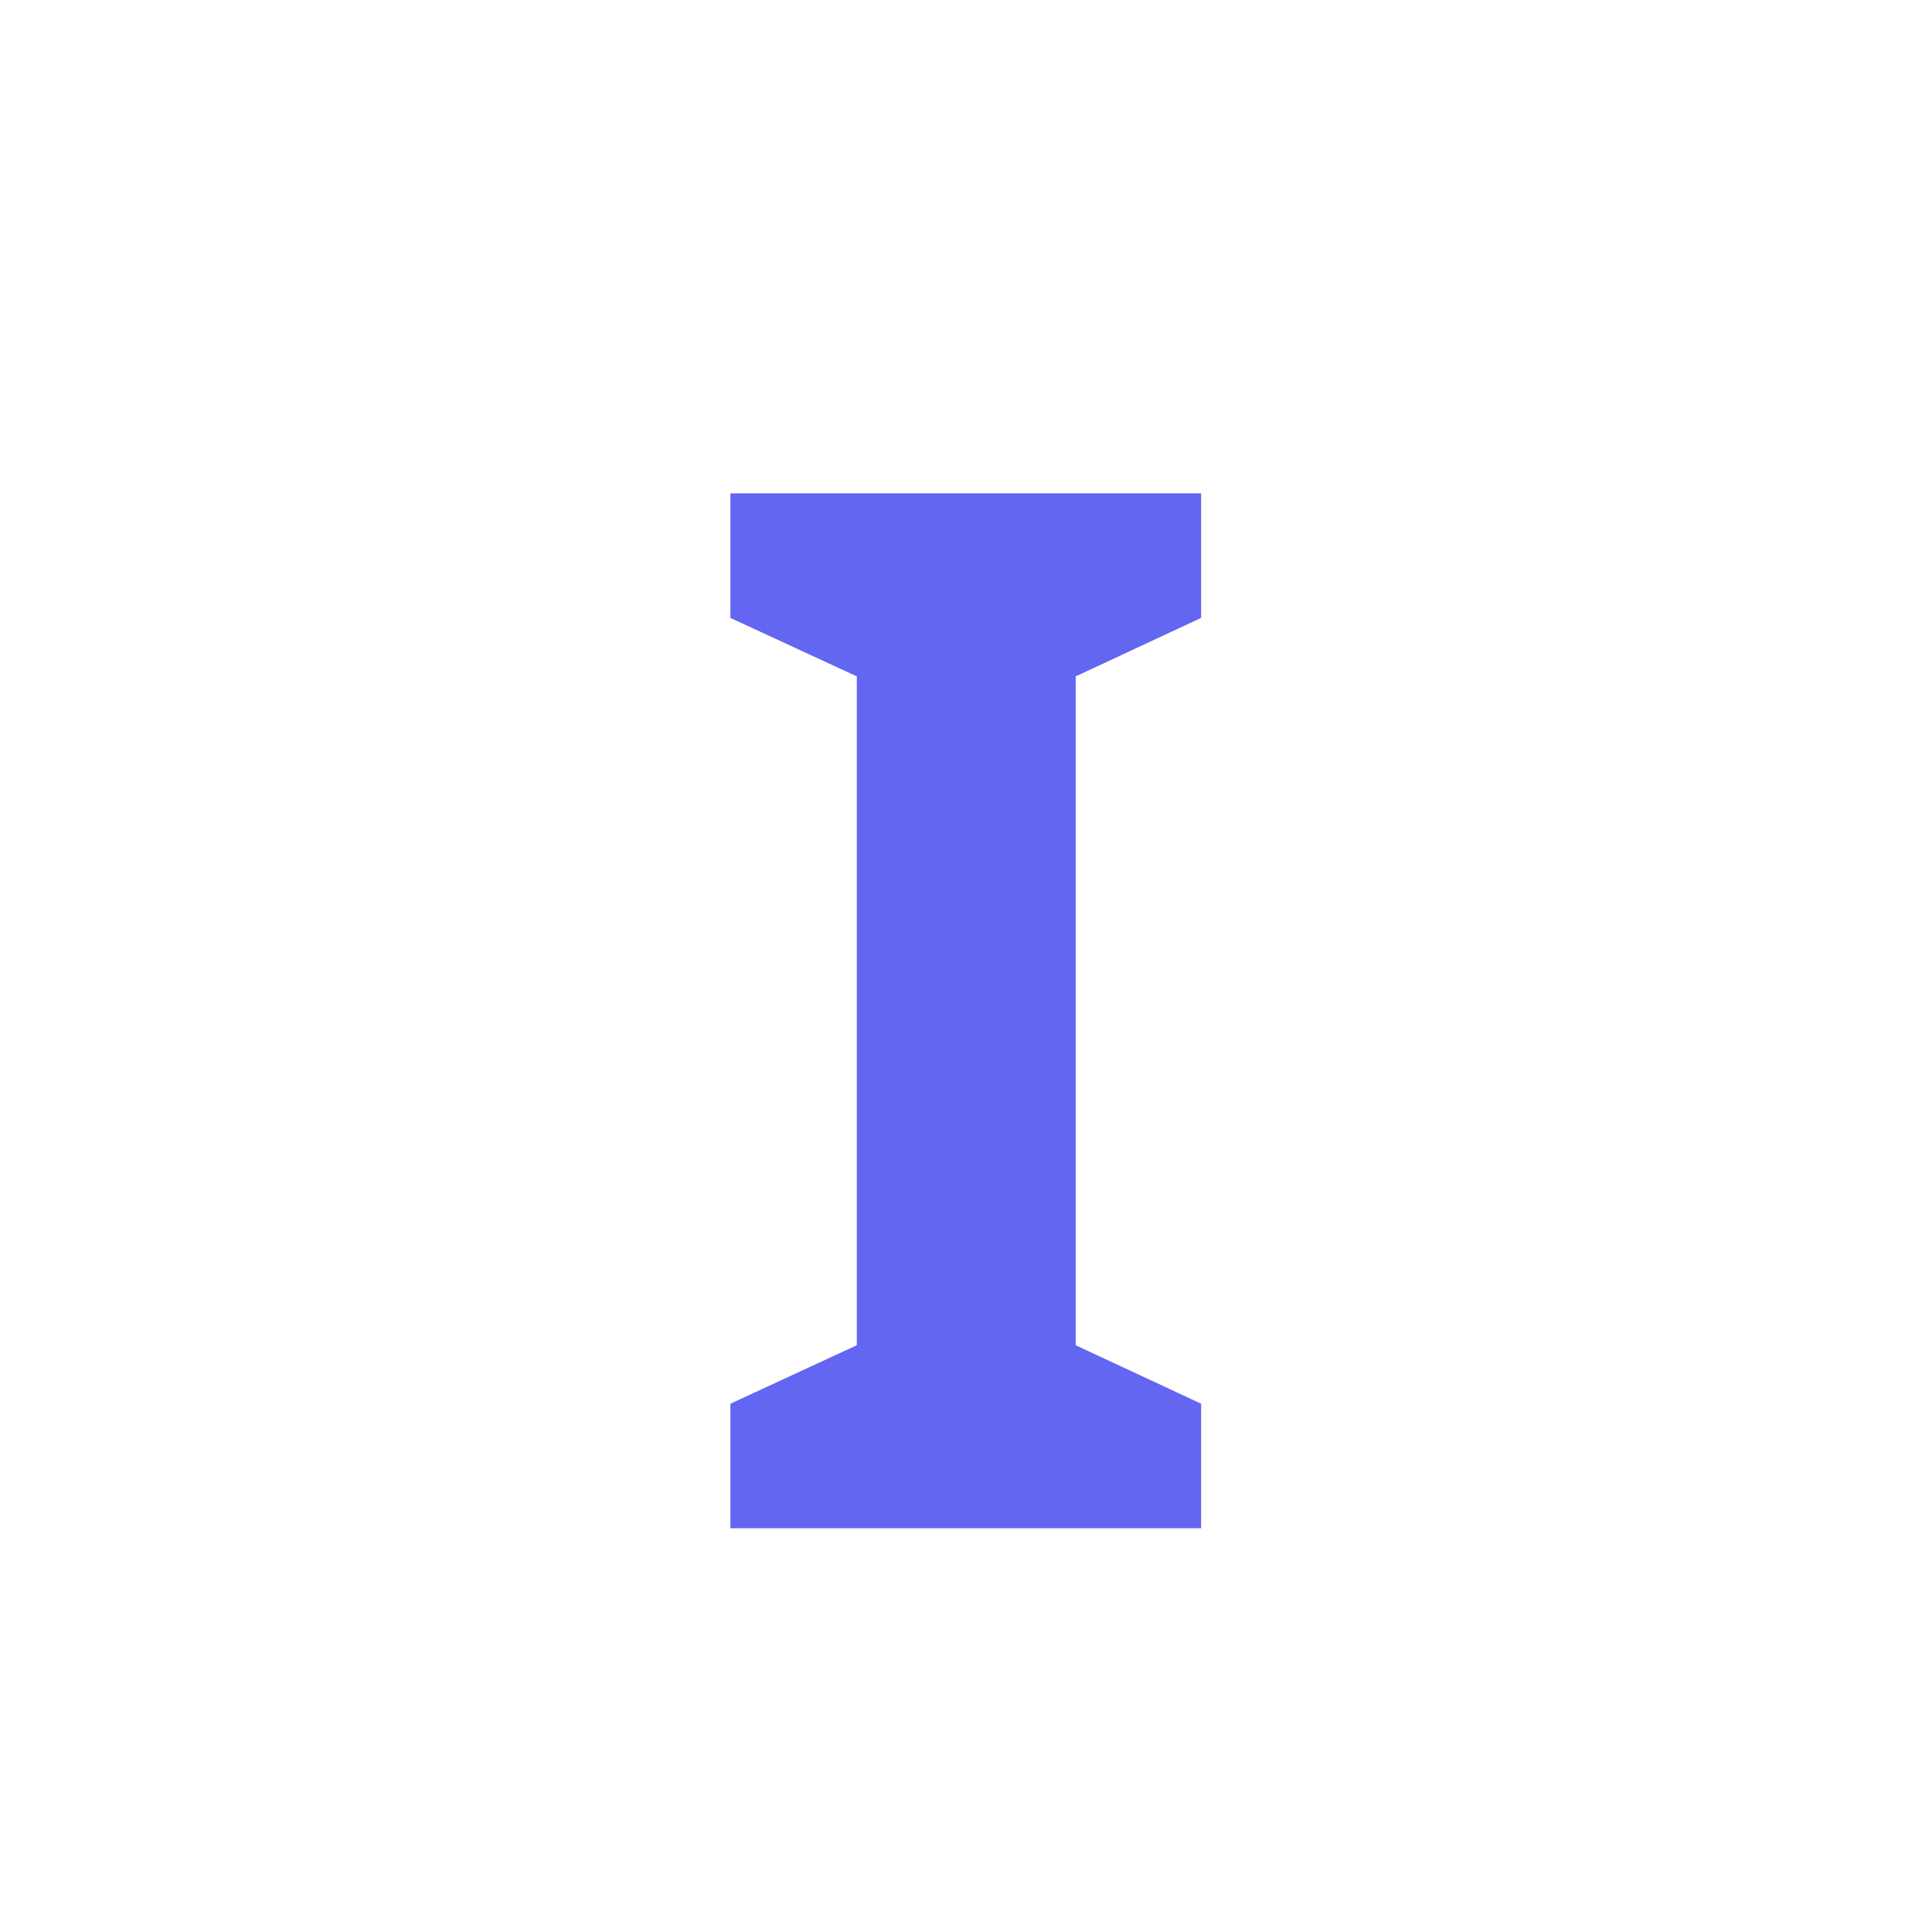
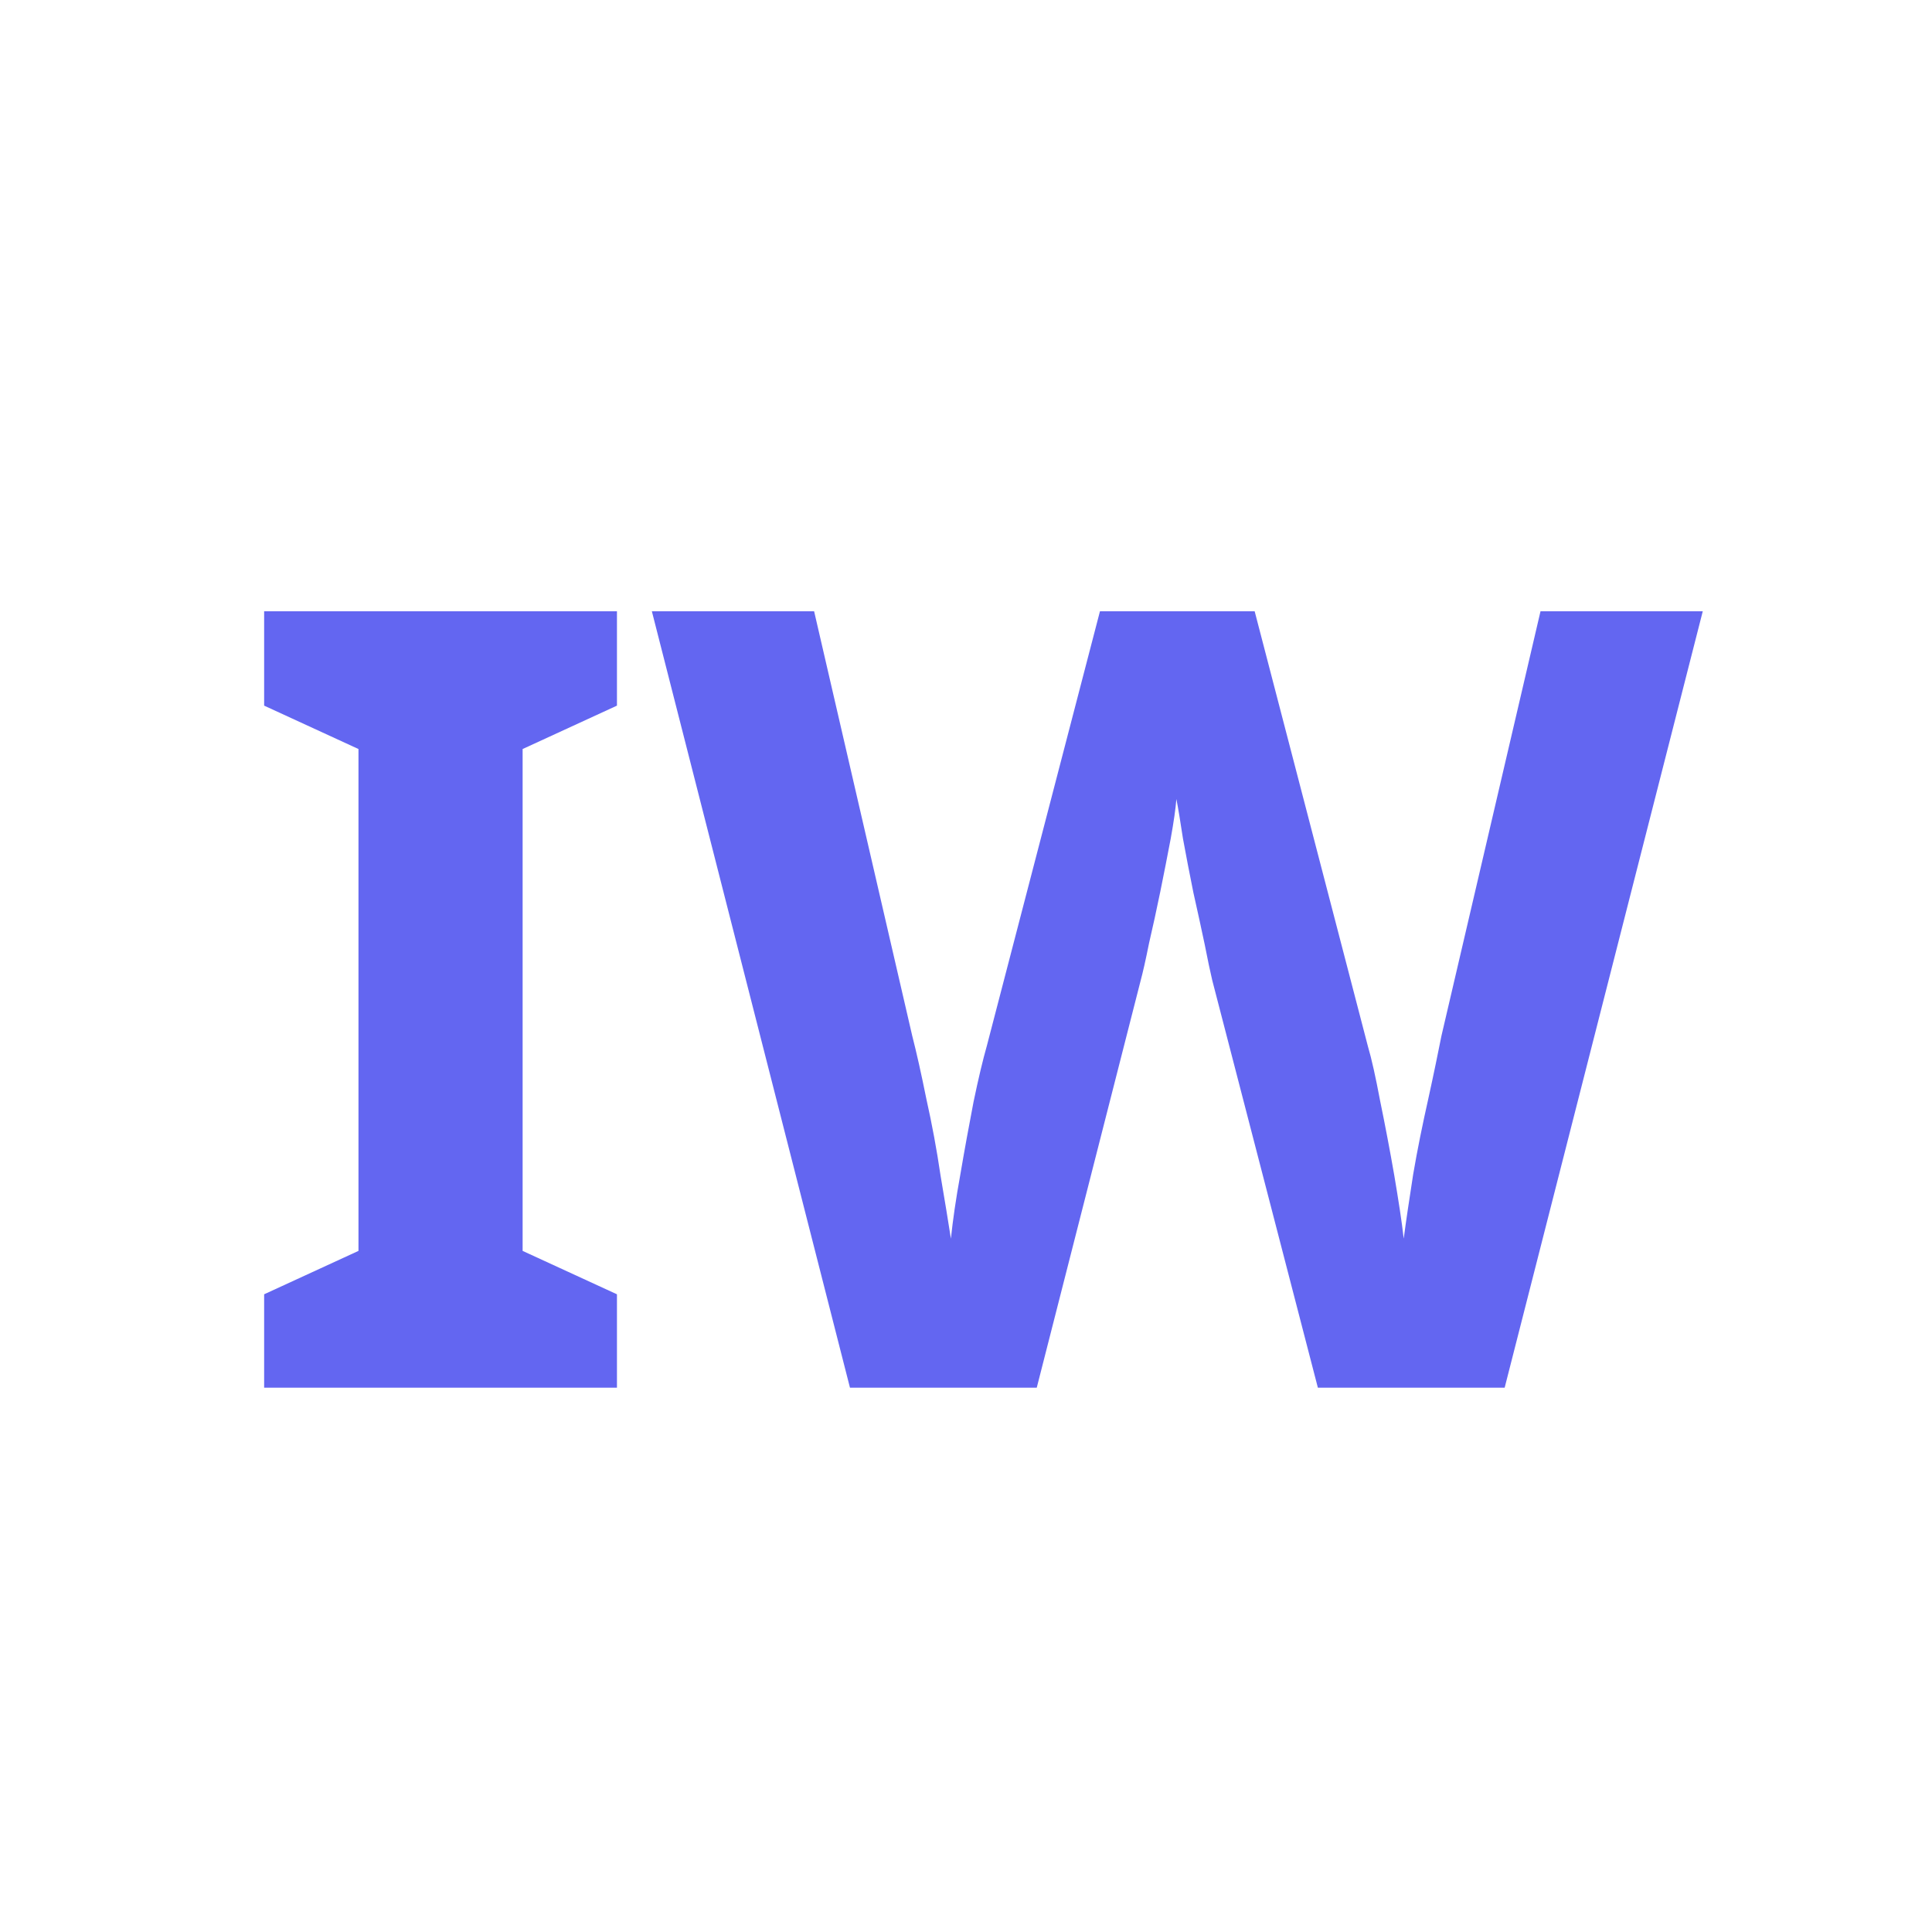
<svg xmlns="http://www.w3.org/2000/svg" viewBox="0 0 32 32">
-   <text x="50%" y="50%" dominant-baseline="central" text-anchor="middle" font-size="24" font-family="system-ui, sans-serif" font-weight="700" fill="#6366f1">I</text>
+   <text x="50%" y="50%" dominant-baseline="central" text-anchor="middle" font-size="18" font-family="system-ui, sans-serif" font-weight="700" fill="#6366f1">IW</text>
</svg>
